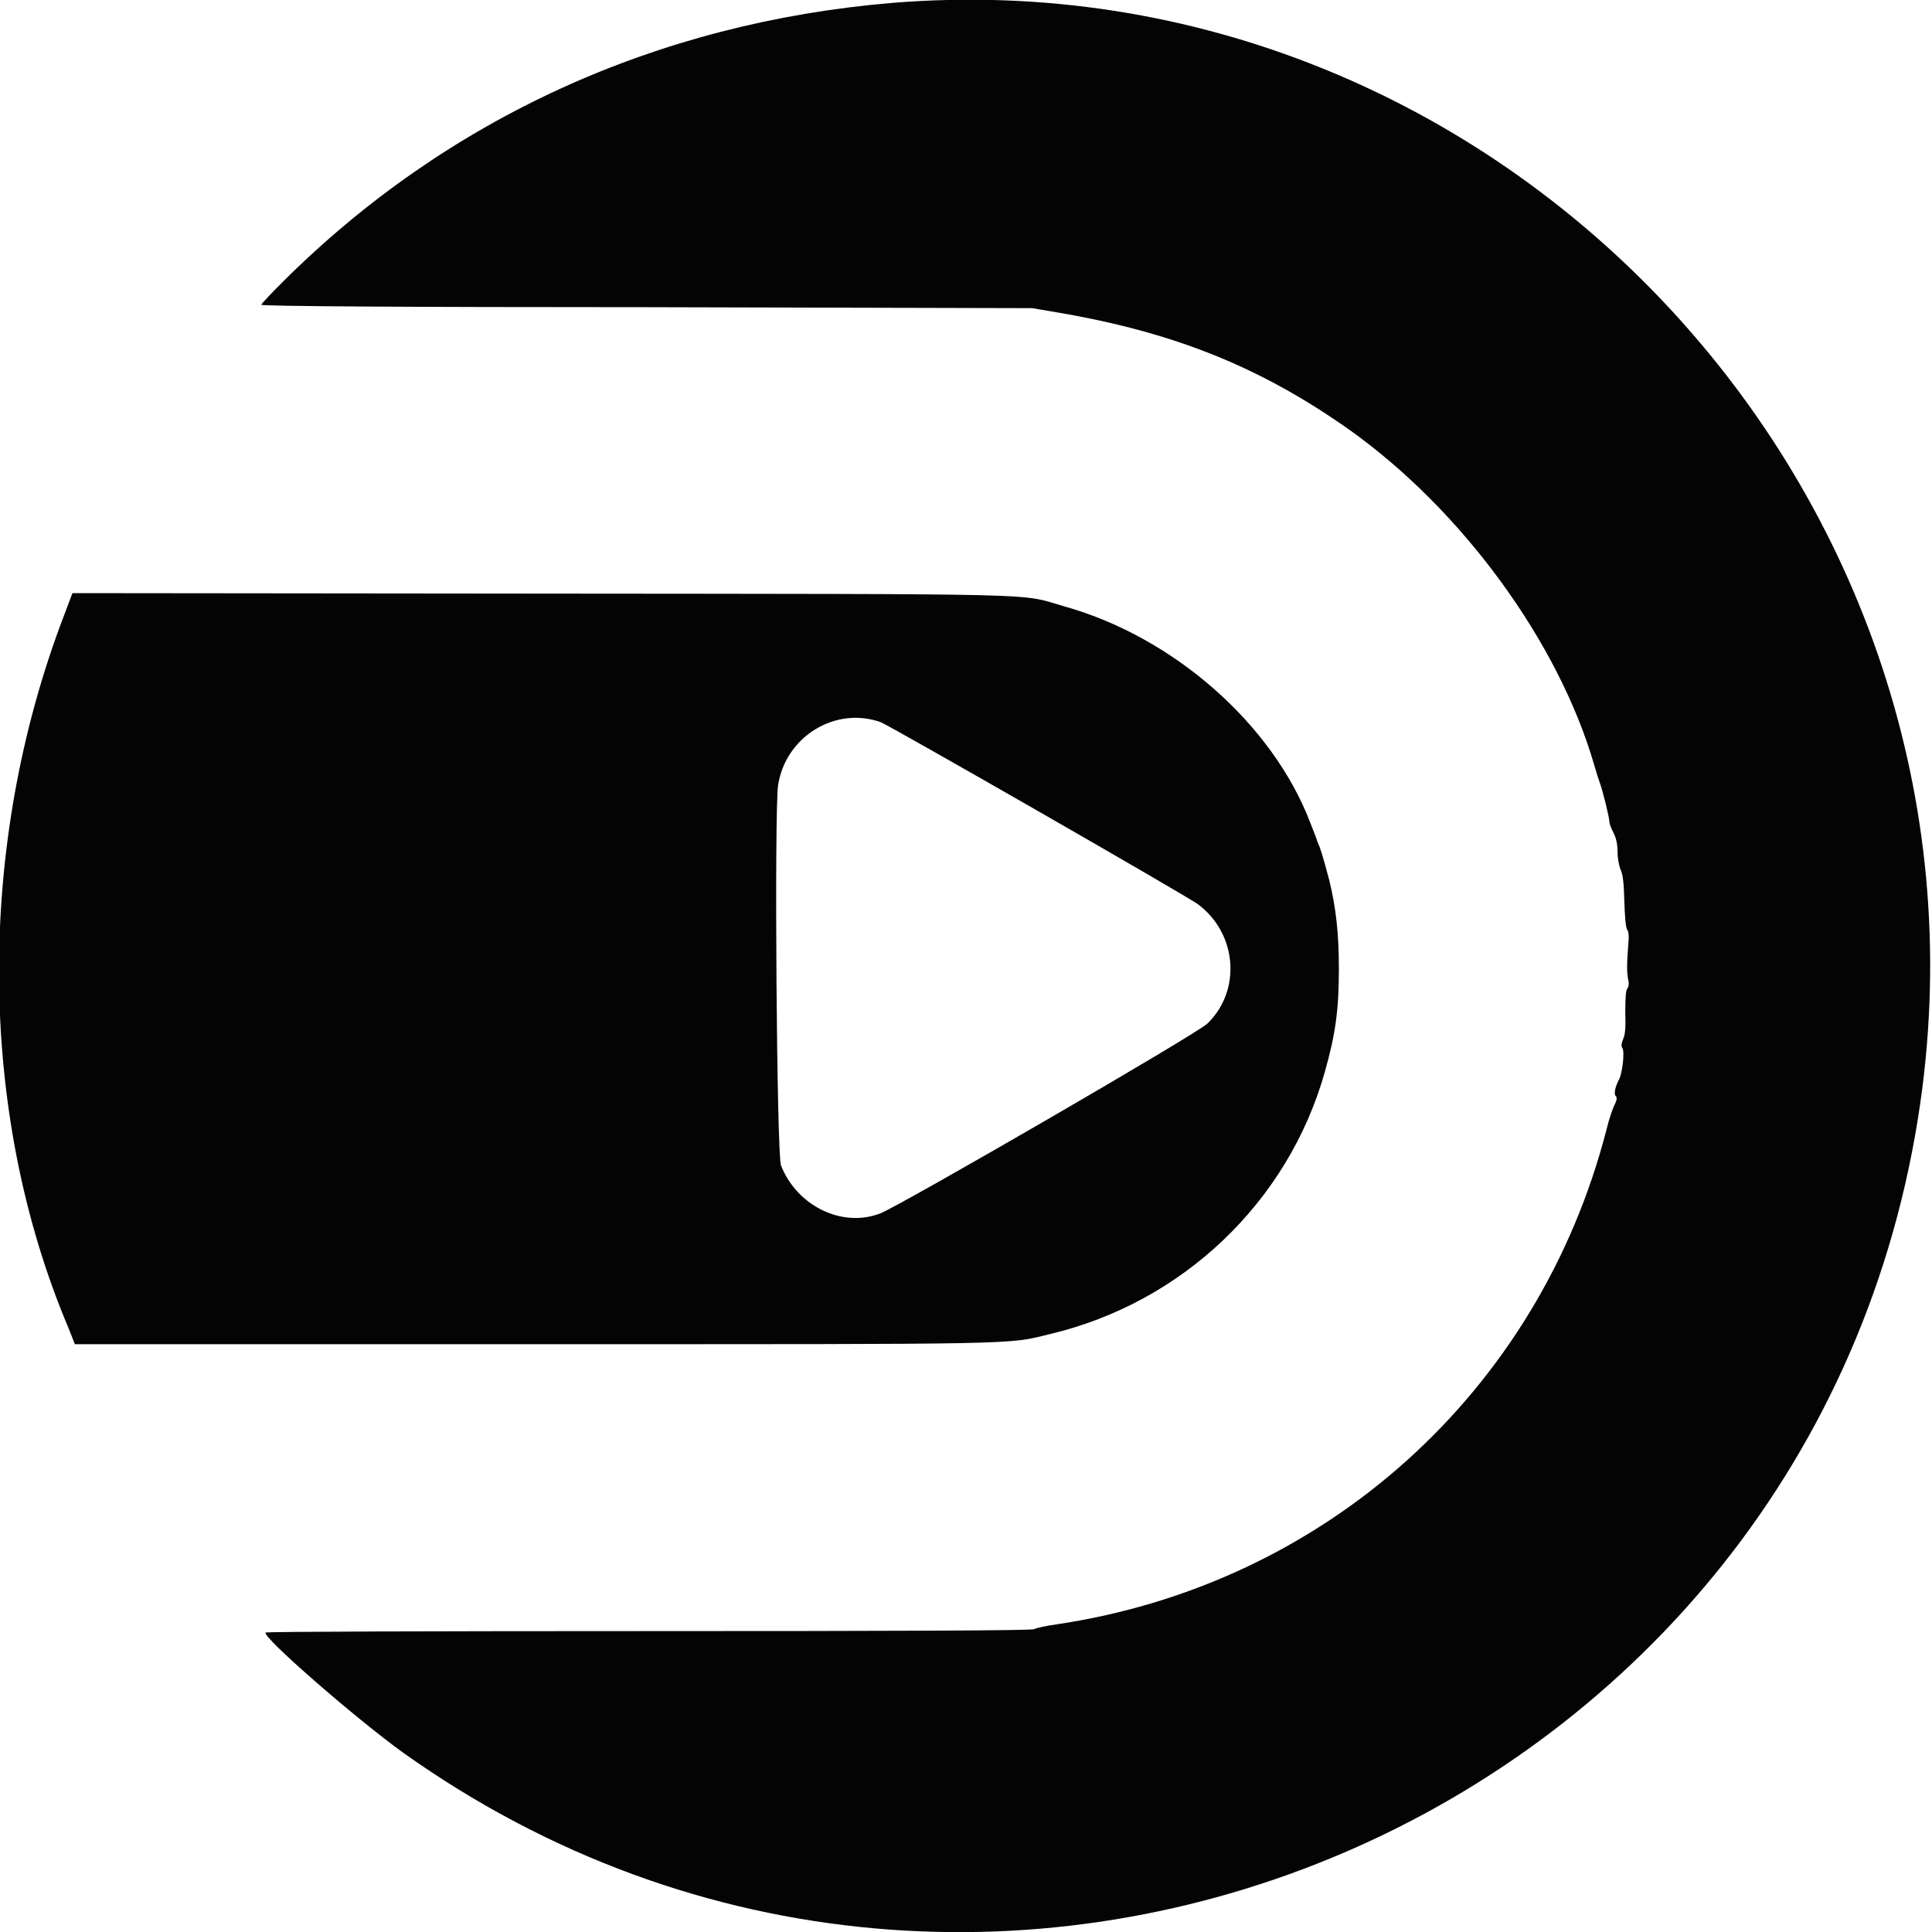
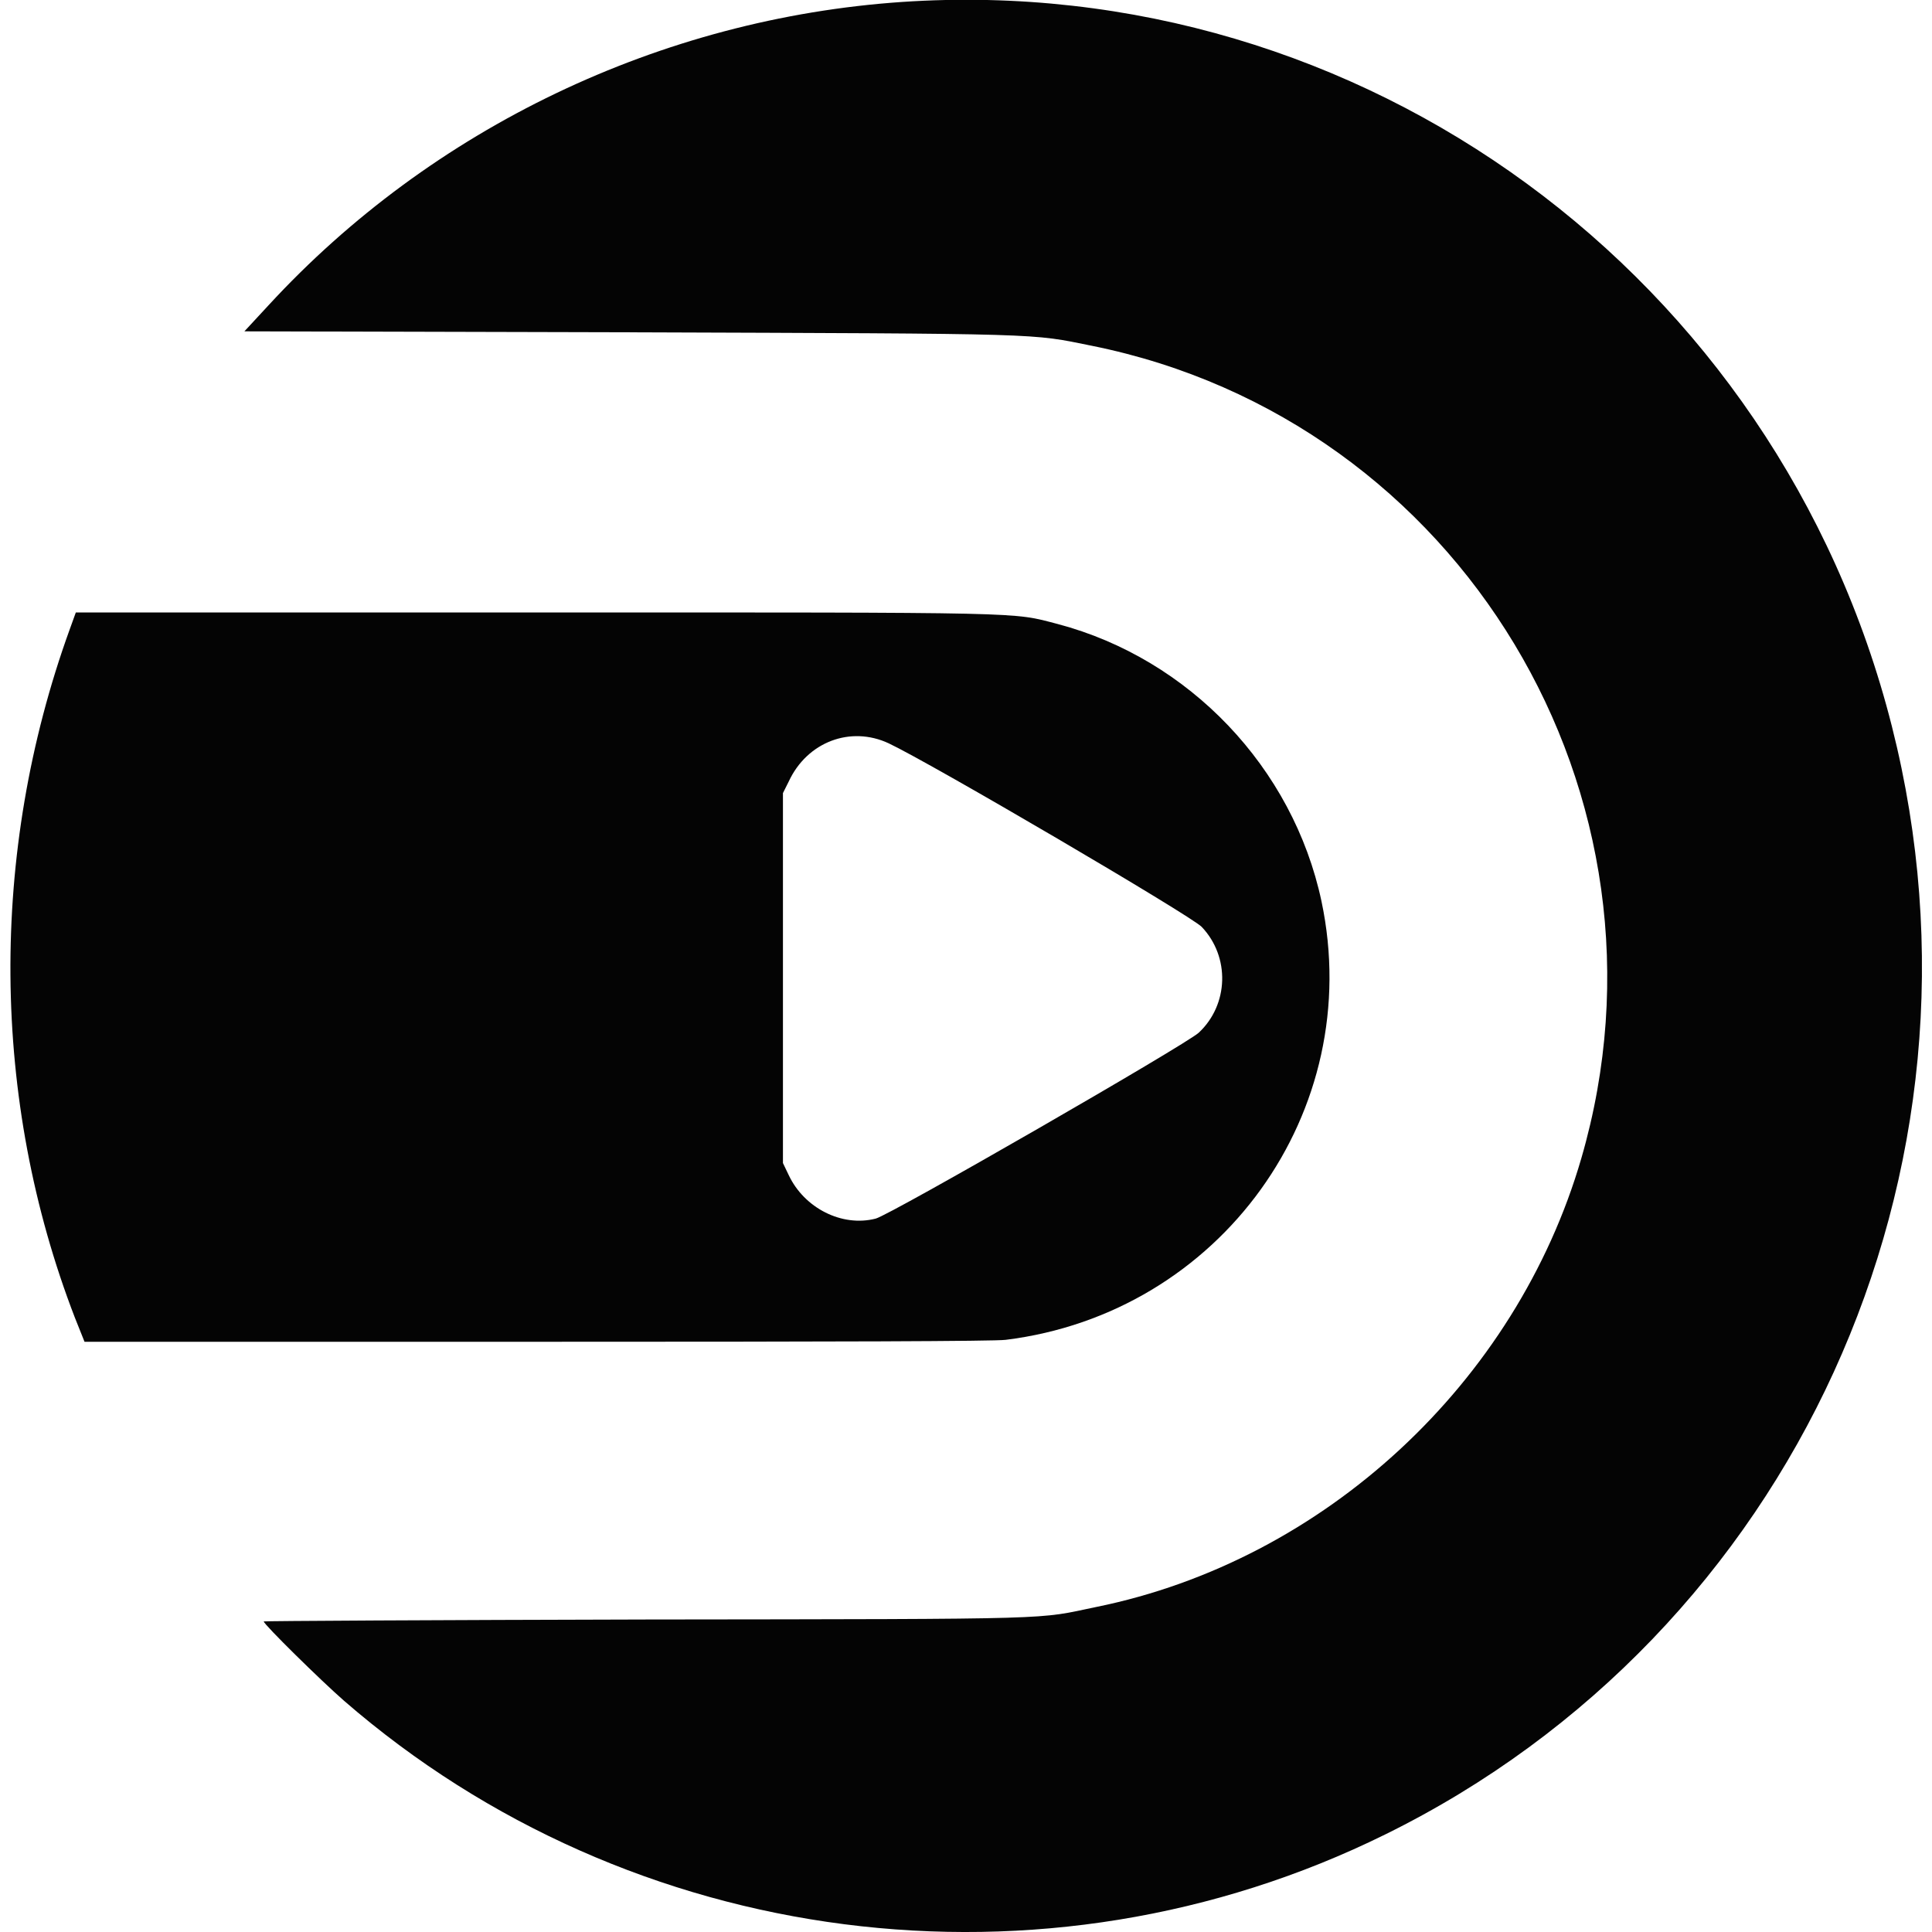
<svg xmlns="http://www.w3.org/2000/svg" version="1.2" viewBox="0 0 400 400" width="24" height="24">
-   <style>.a{fill:#040404}</style>
-   <path fill-rule="evenodd" class="a" d="m397.6 228.2c-21.2 148-192.3 221.4-314.1 134.7-9.6-6.9-29.4-24.1-28.5-24.9 0.1-0.2 35.9-0.3 79.4-0.3 50.4 0 79.4-0.1 79.7-0.4 0.3-0.2 2.4-0.7 4.7-1 55.6-8.3 99.8-48.1 113.8-102.4 0.5-2.1 1.3-4.5 1.7-5.2q0.7-1.4 0.2-1.8c-0.4-0.4-0.1-1.9 0.7-3.4 0.7-1.3 1.2-5.7 0.7-6.5-0.3-0.4-0.2-1 0.2-2 0.4-0.9 0.5-2.5 0.4-5.5 0-2.8 0.1-4.4 0.4-4.8 0.3-0.4 0.4-1.1 0.2-1.9-0.3-1.5-0.3-3.1 0-7 0.2-1.9 0.1-3-0.2-3.3-0.3-0.4-0.5-2.6-0.6-5.9-0.1-3.9-0.3-5.6-0.8-6.6-0.3-0.8-0.6-2.3-0.6-3.6 0-1.6-0.3-2.9-0.8-3.9-0.5-0.9-0.9-2-0.9-2.4 0-0.8-1.3-6.2-2-8.1-0.2-0.5-0.7-2.1-1.1-3.5-7.4-25.6-27.4-52.9-50.7-69.5-18.4-13-36.3-20.2-60.4-24.3l-5.3-0.9-79.8-0.2c-49.9 0-79.8-0.2-79.8-0.5 0-0.2 2.1-2.4 4.6-4.9 33.9-33.7 77.3-53.5 126-57.6 126.1-10.3 230.9 101.7 212.9 227.6zm-382.6-105.4l97.3 0.1c107.1 0.1 98.5-0.1 107.9 2.6 22.7 6.3 43.3 24.4 51.1 44.9 0.6 1.6 1.3 3.2 1.4 3.7 0.8 1.9 1 2.5 2.5 8.1 1.4 5.7 2 11.1 2 18.4 0 8.5-0.7 13.5-2.9 21.3-7.6 27-29.5 47.8-56.9 54.3-9 2.2-4.4 2.1-106.5 2.1h-95.4l-1.3-3.3c-18.9-44.6-19.2-100-0.9-147.7zm146.1 39.7c-0.8 5.1-0.3 76.7 0.6 78.8 3.3 8.4 12.7 13 20.6 9.9 4.1-1.6 65.8-37.3 67.7-39.3 7.1-6.9 6.1-18.7-2-24.7-2.1-1.6-64-37.1-65.7-37.7-9.4-3.3-19.6 3-21.2 13z" />
+   <style>
+ 		.s0 { fill: #040404 } 
+ 	</style>
+   <g id="svgg">
+     <path id="path0" fill-rule="evenodd" class="s0" d="m391.7 150.4c23.3 92.1-20.4 187.8-104.9 229.4-70.7 34.9-156.2 23.9-215.6-27.7-4.7-4.1-16.6-15.8-16.6-16.4 0-0.1 35.8-0.3 79.5-0.4 86.9-0.1 80.3 0 92.9-2.6 47.2-9.6 86.9-46.4 100.4-92.9 21.8-75-25-152.8-101.3-168.2-12.9-2.6-8.7-2.5-95.7-2.8l-79.8-0.2 5-5.4c33.8-36.7 81.2-59.4 131.2-62.8 95.2-6.4 181.3 56.7 204.9 150zm-376-23.6h95c103.4 0 98.7-0.1 108.3 2.4 27.2 7.2 48.7 29.7 54.6 57.4 9.2 43.5-20.9 85.3-65.4 90.8-2.4 0.3-34.3 0.4-97.2 0.4h-93.5l-2-5c-17.4-45.1-17.8-96.2-1.1-142.4zm147.6 35l-1.2 2.4v76.6l1.2 2.5c3.2 6.8 11 10.8 18 9 2.9-0.7 64.2-36 66.9-38.5 6.2-5.8 6.5-15.7 0.6-21.9-2.2-2.3-55.9-33.8-64.8-38-7.9-3.7-16.9-0.3-20.7 7.9z" />
+   </g>
</svg>
